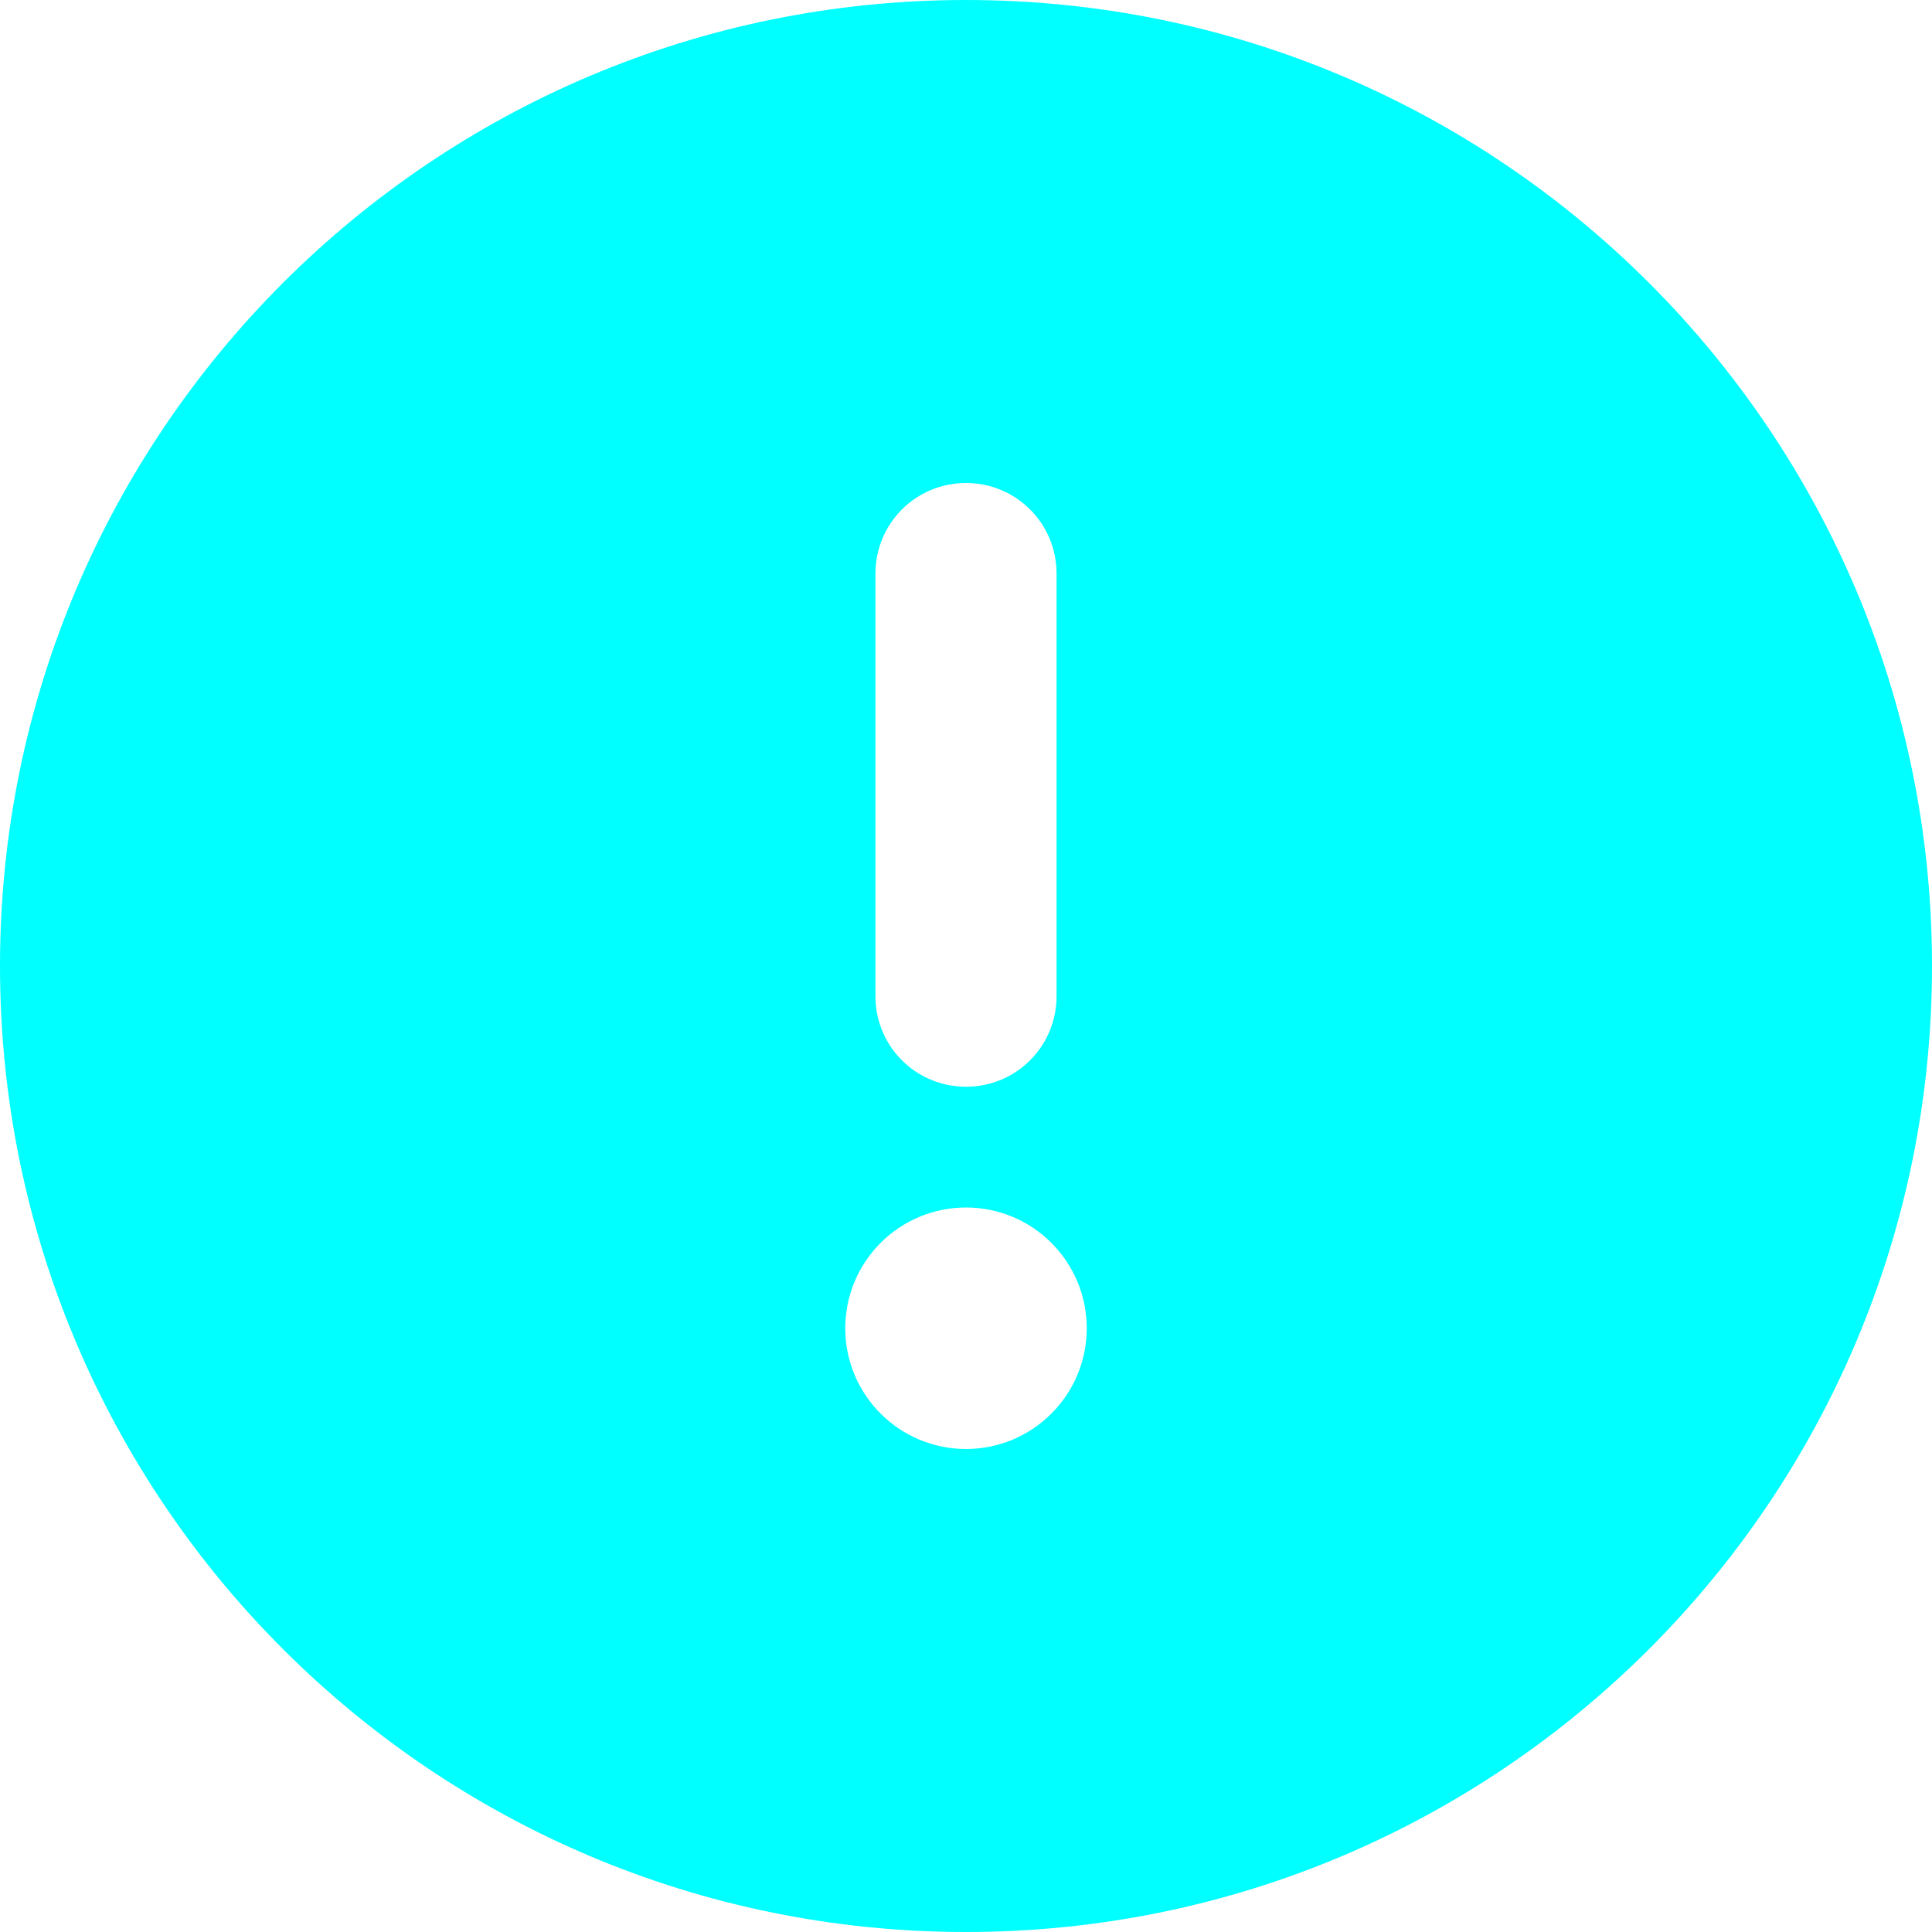
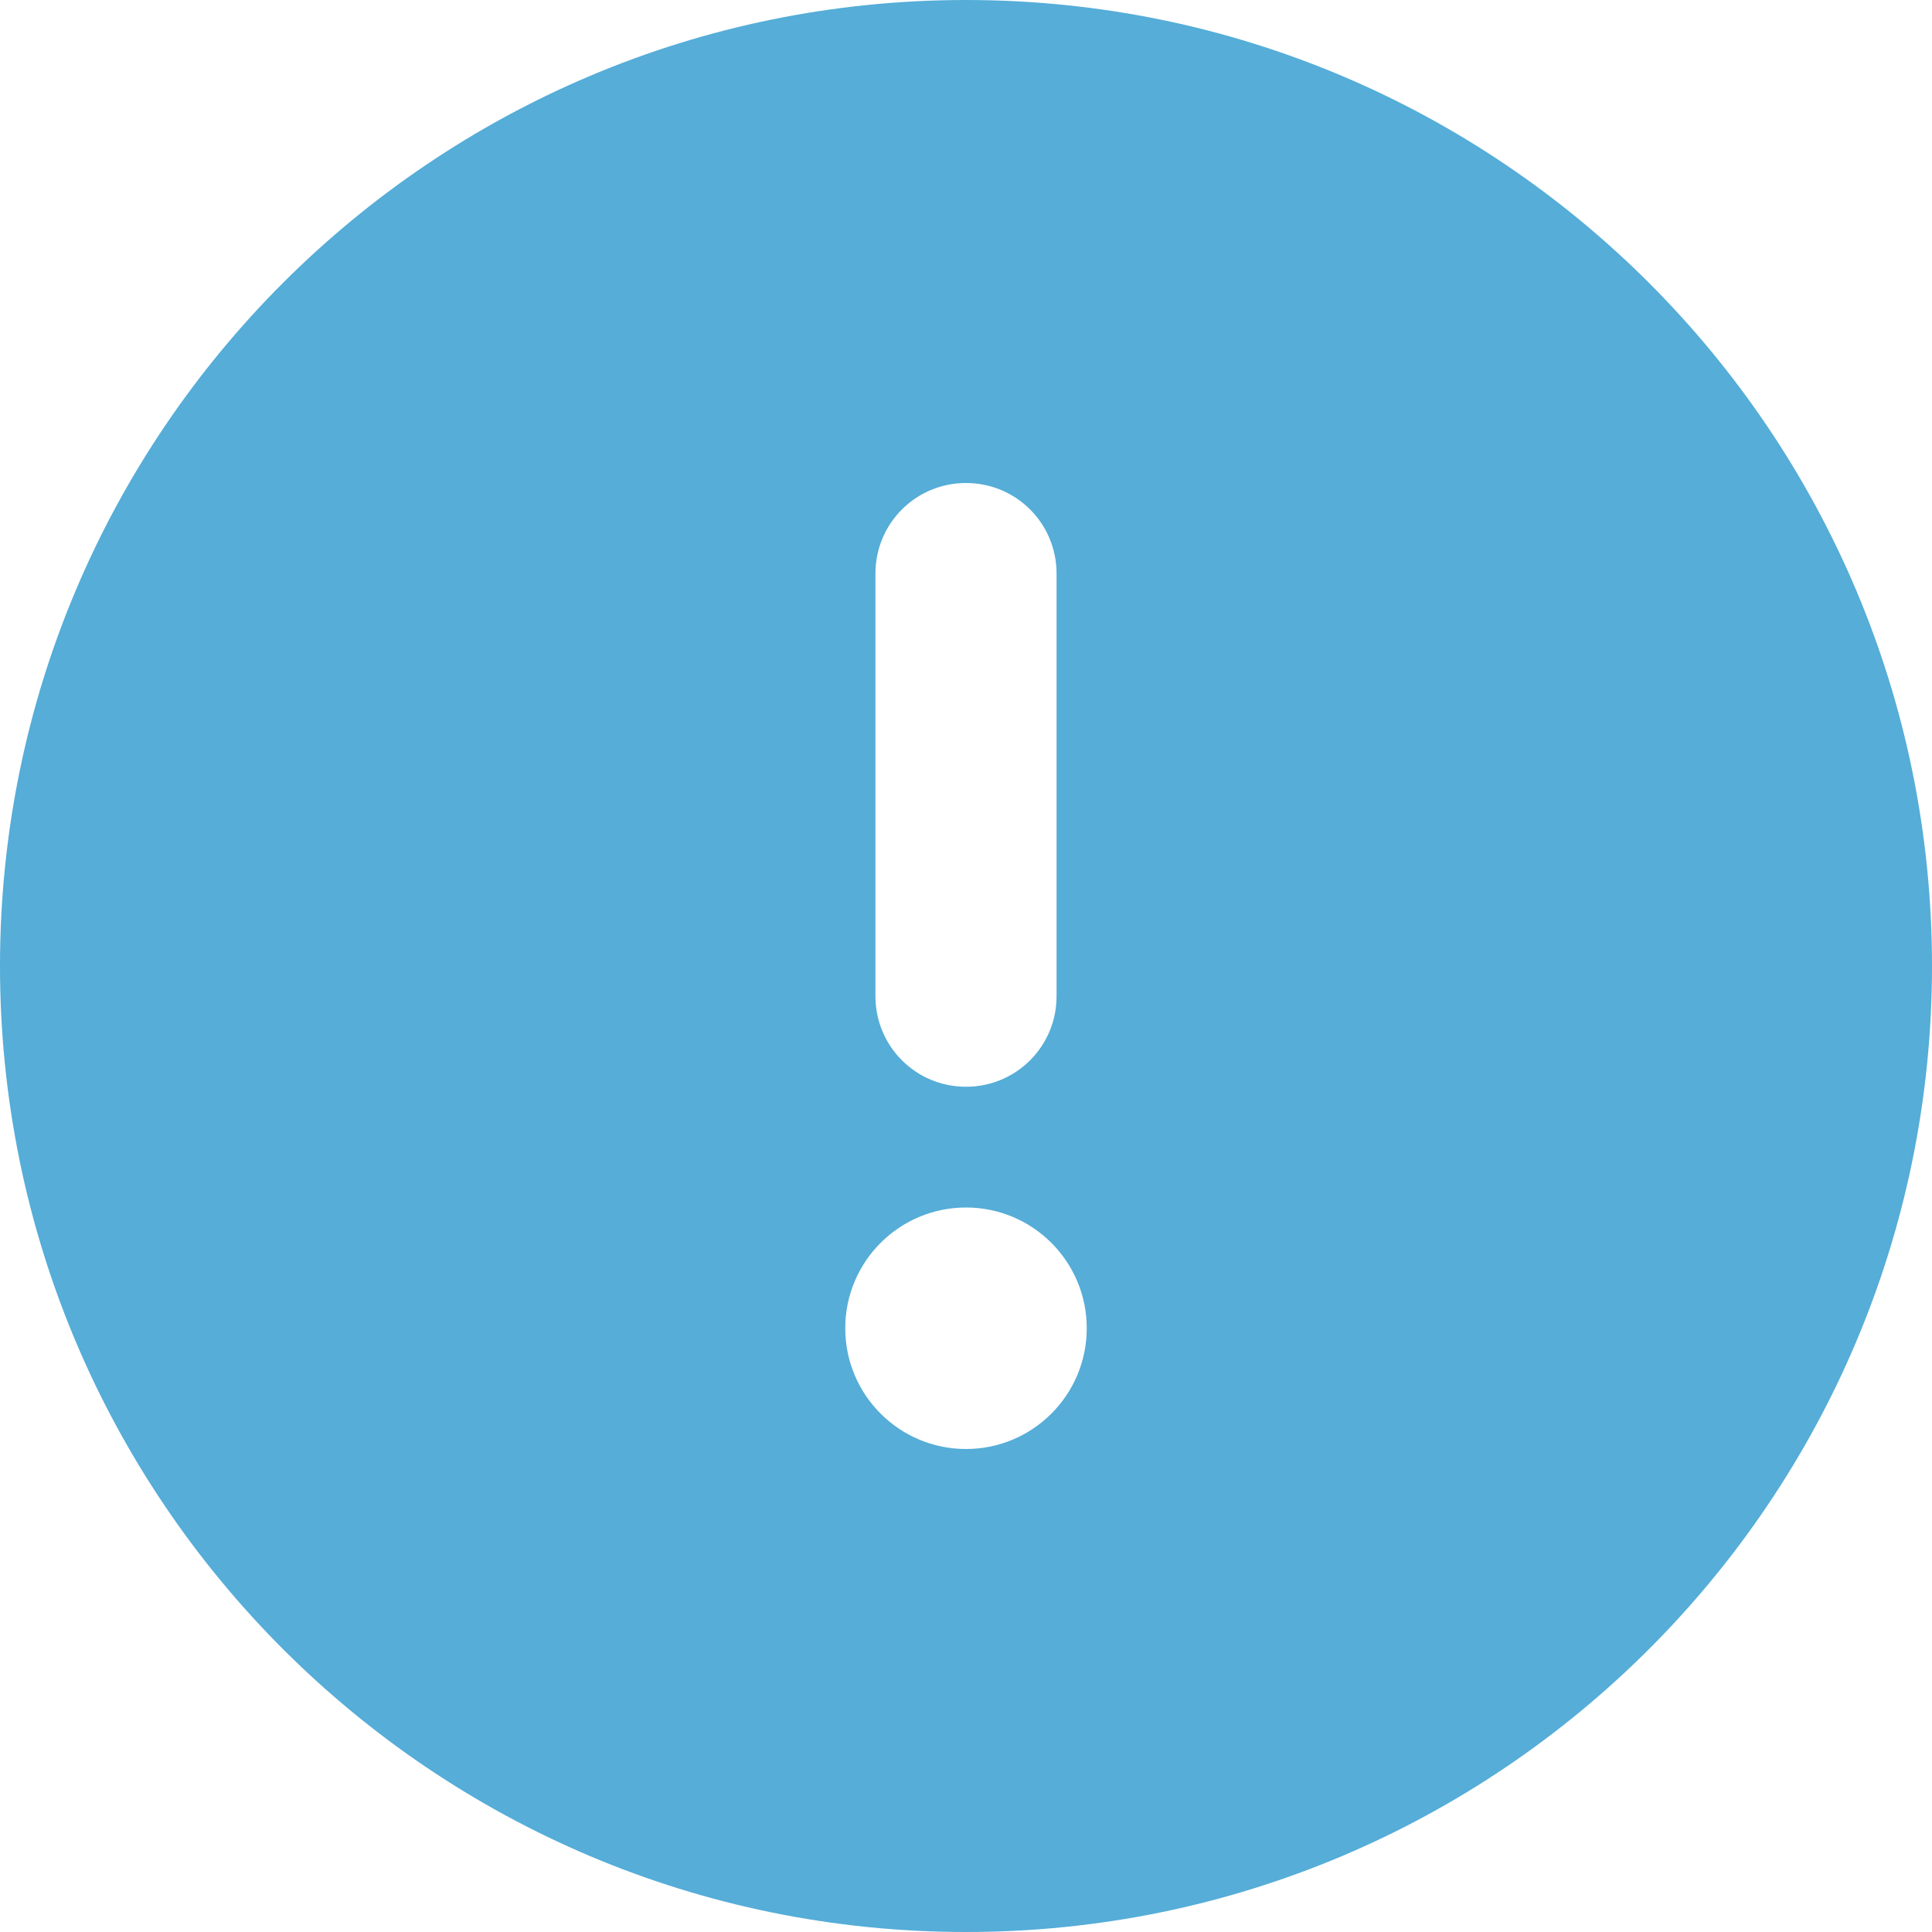
- <svg xmlns="http://www.w3.org/2000/svg" width="16" height="16" fill="cyan" viewBox="0 0 512 512">
+ <svg xmlns="http://www.w3.org/2000/svg" width="16" height="16" fill="#55add8" viewBox="0 0 512 512">
  <path d="M256 512A256 256 0 1 0 256 0a256 256 0 1 0 0 512zm0-384c13.3 0 24 10.7 24 24V264c0 13.3-10.7 24-24 24s-24-10.7-24-24V152c0-13.3 10.7-24 24-24zM224 352a32 32 0 1 1 64 0 32 32 0 1 1 -64 0z" />
</svg>
